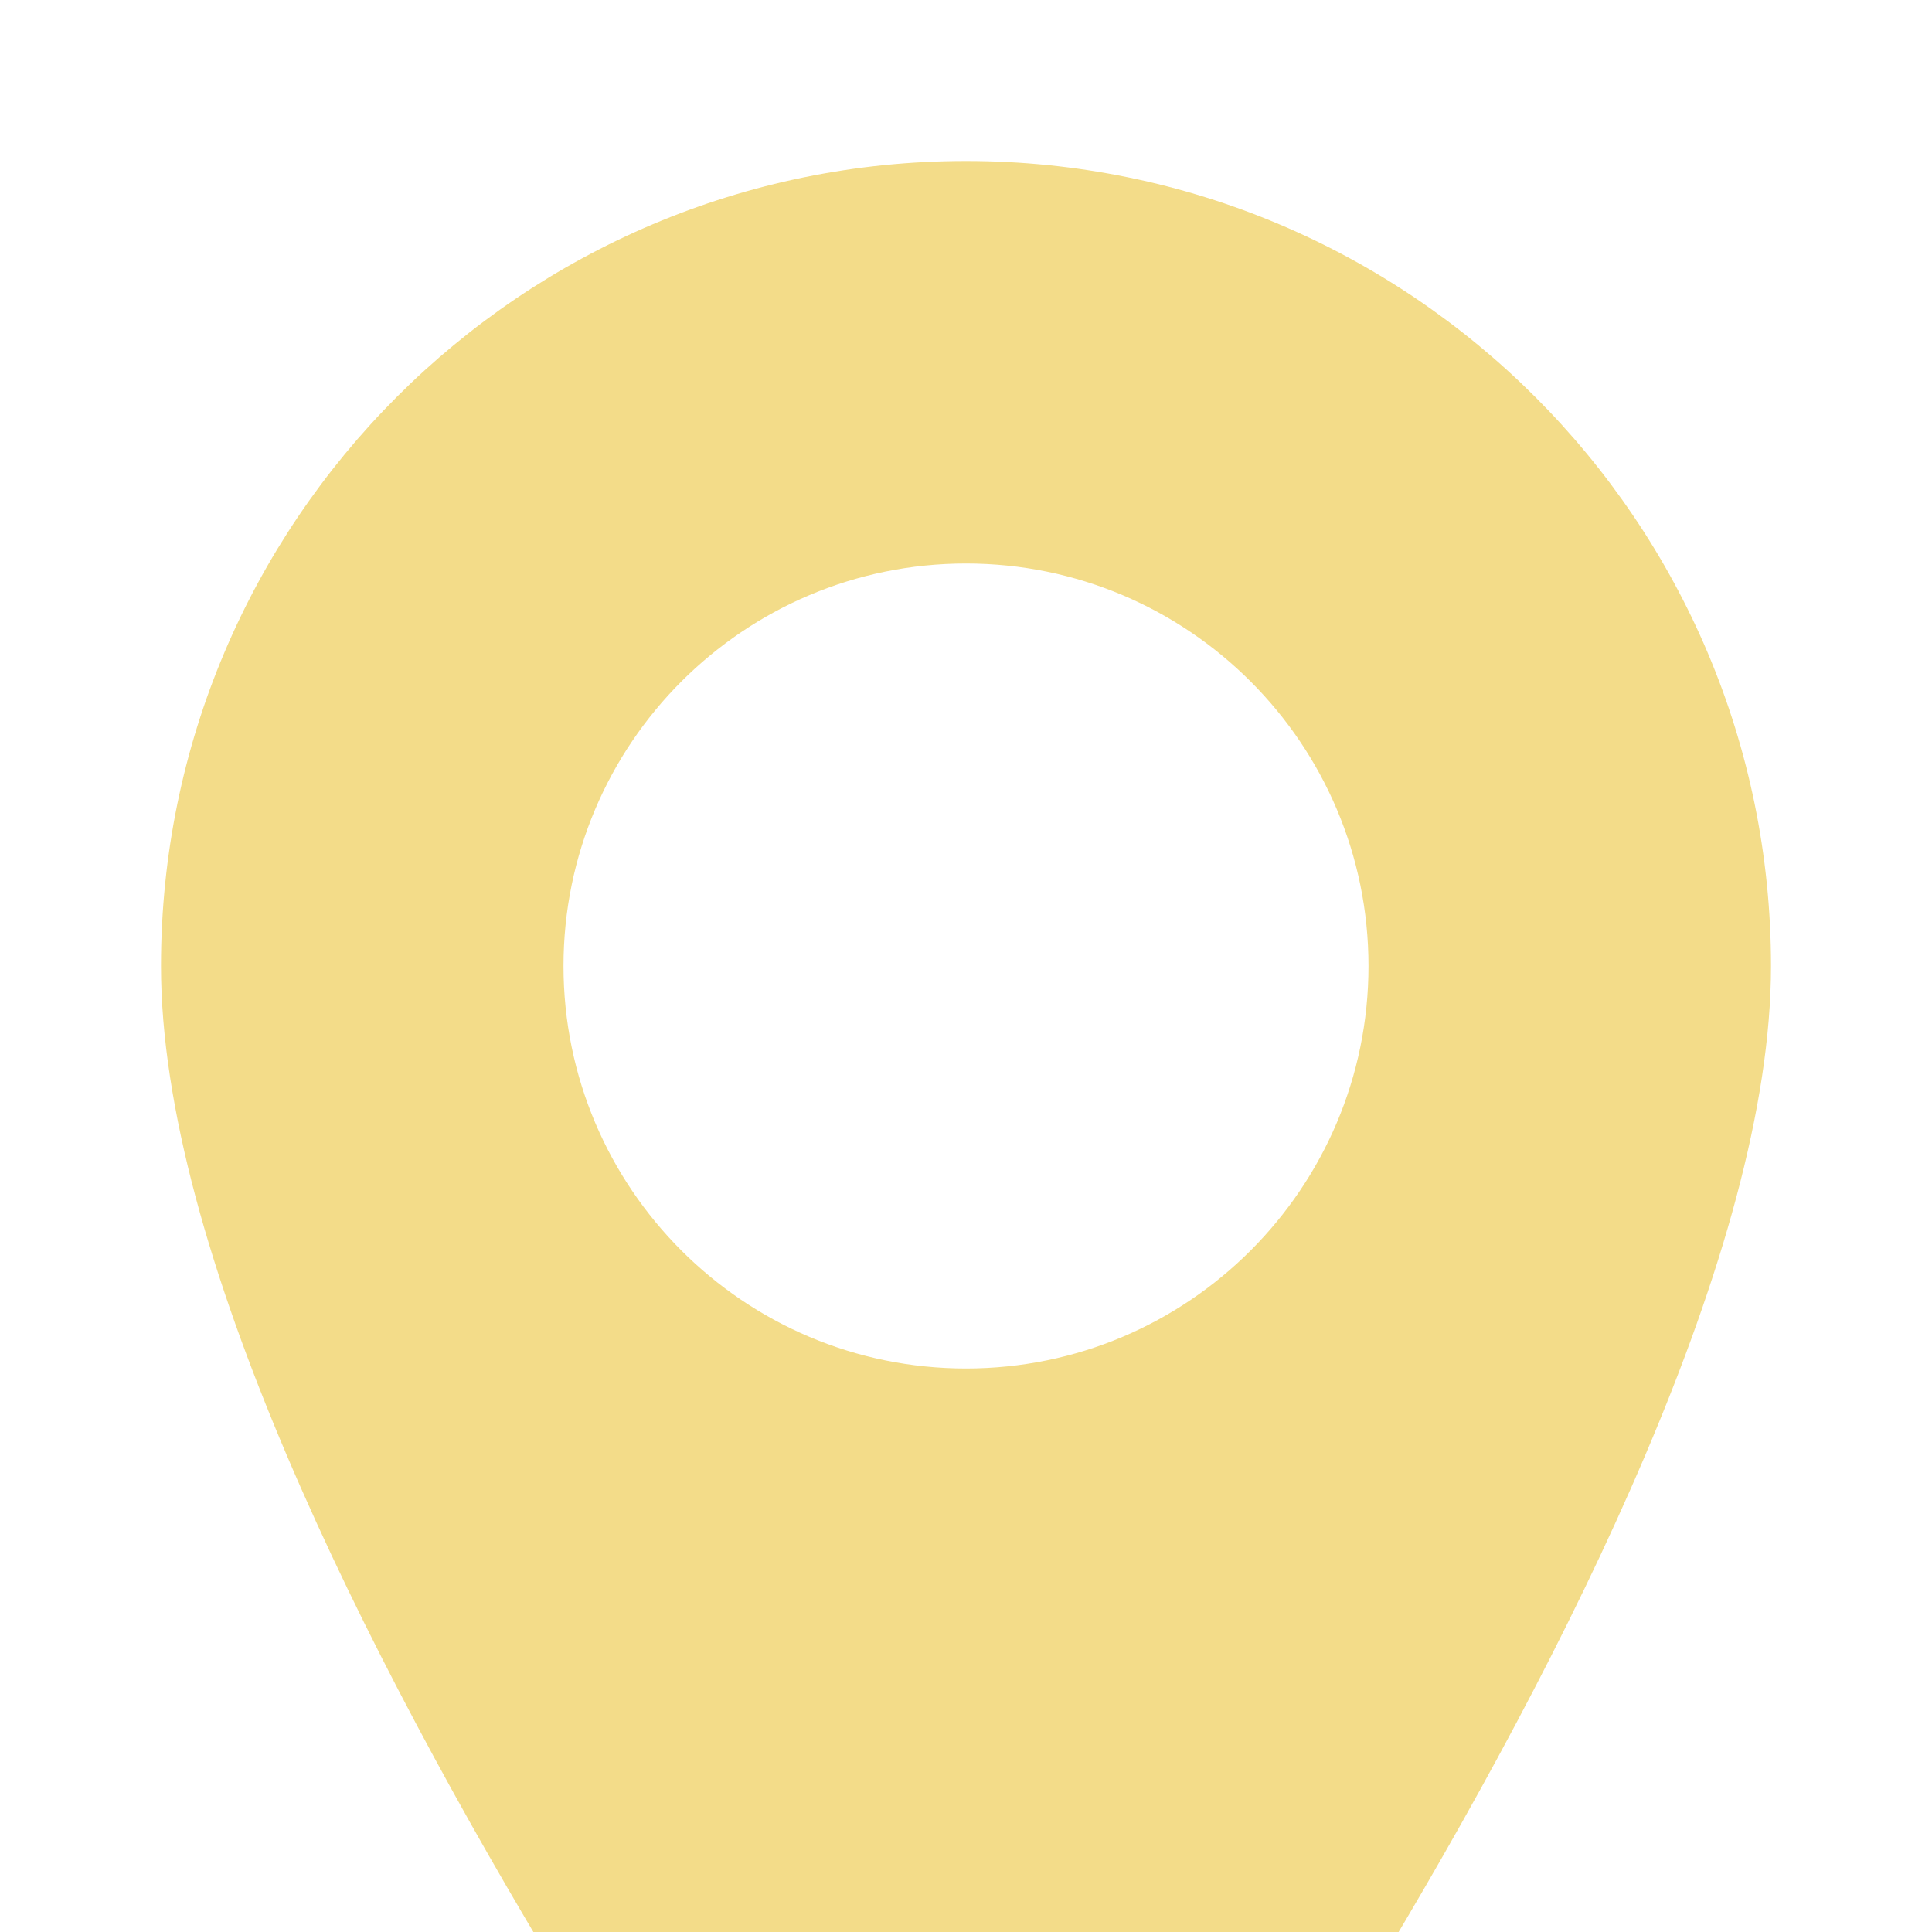
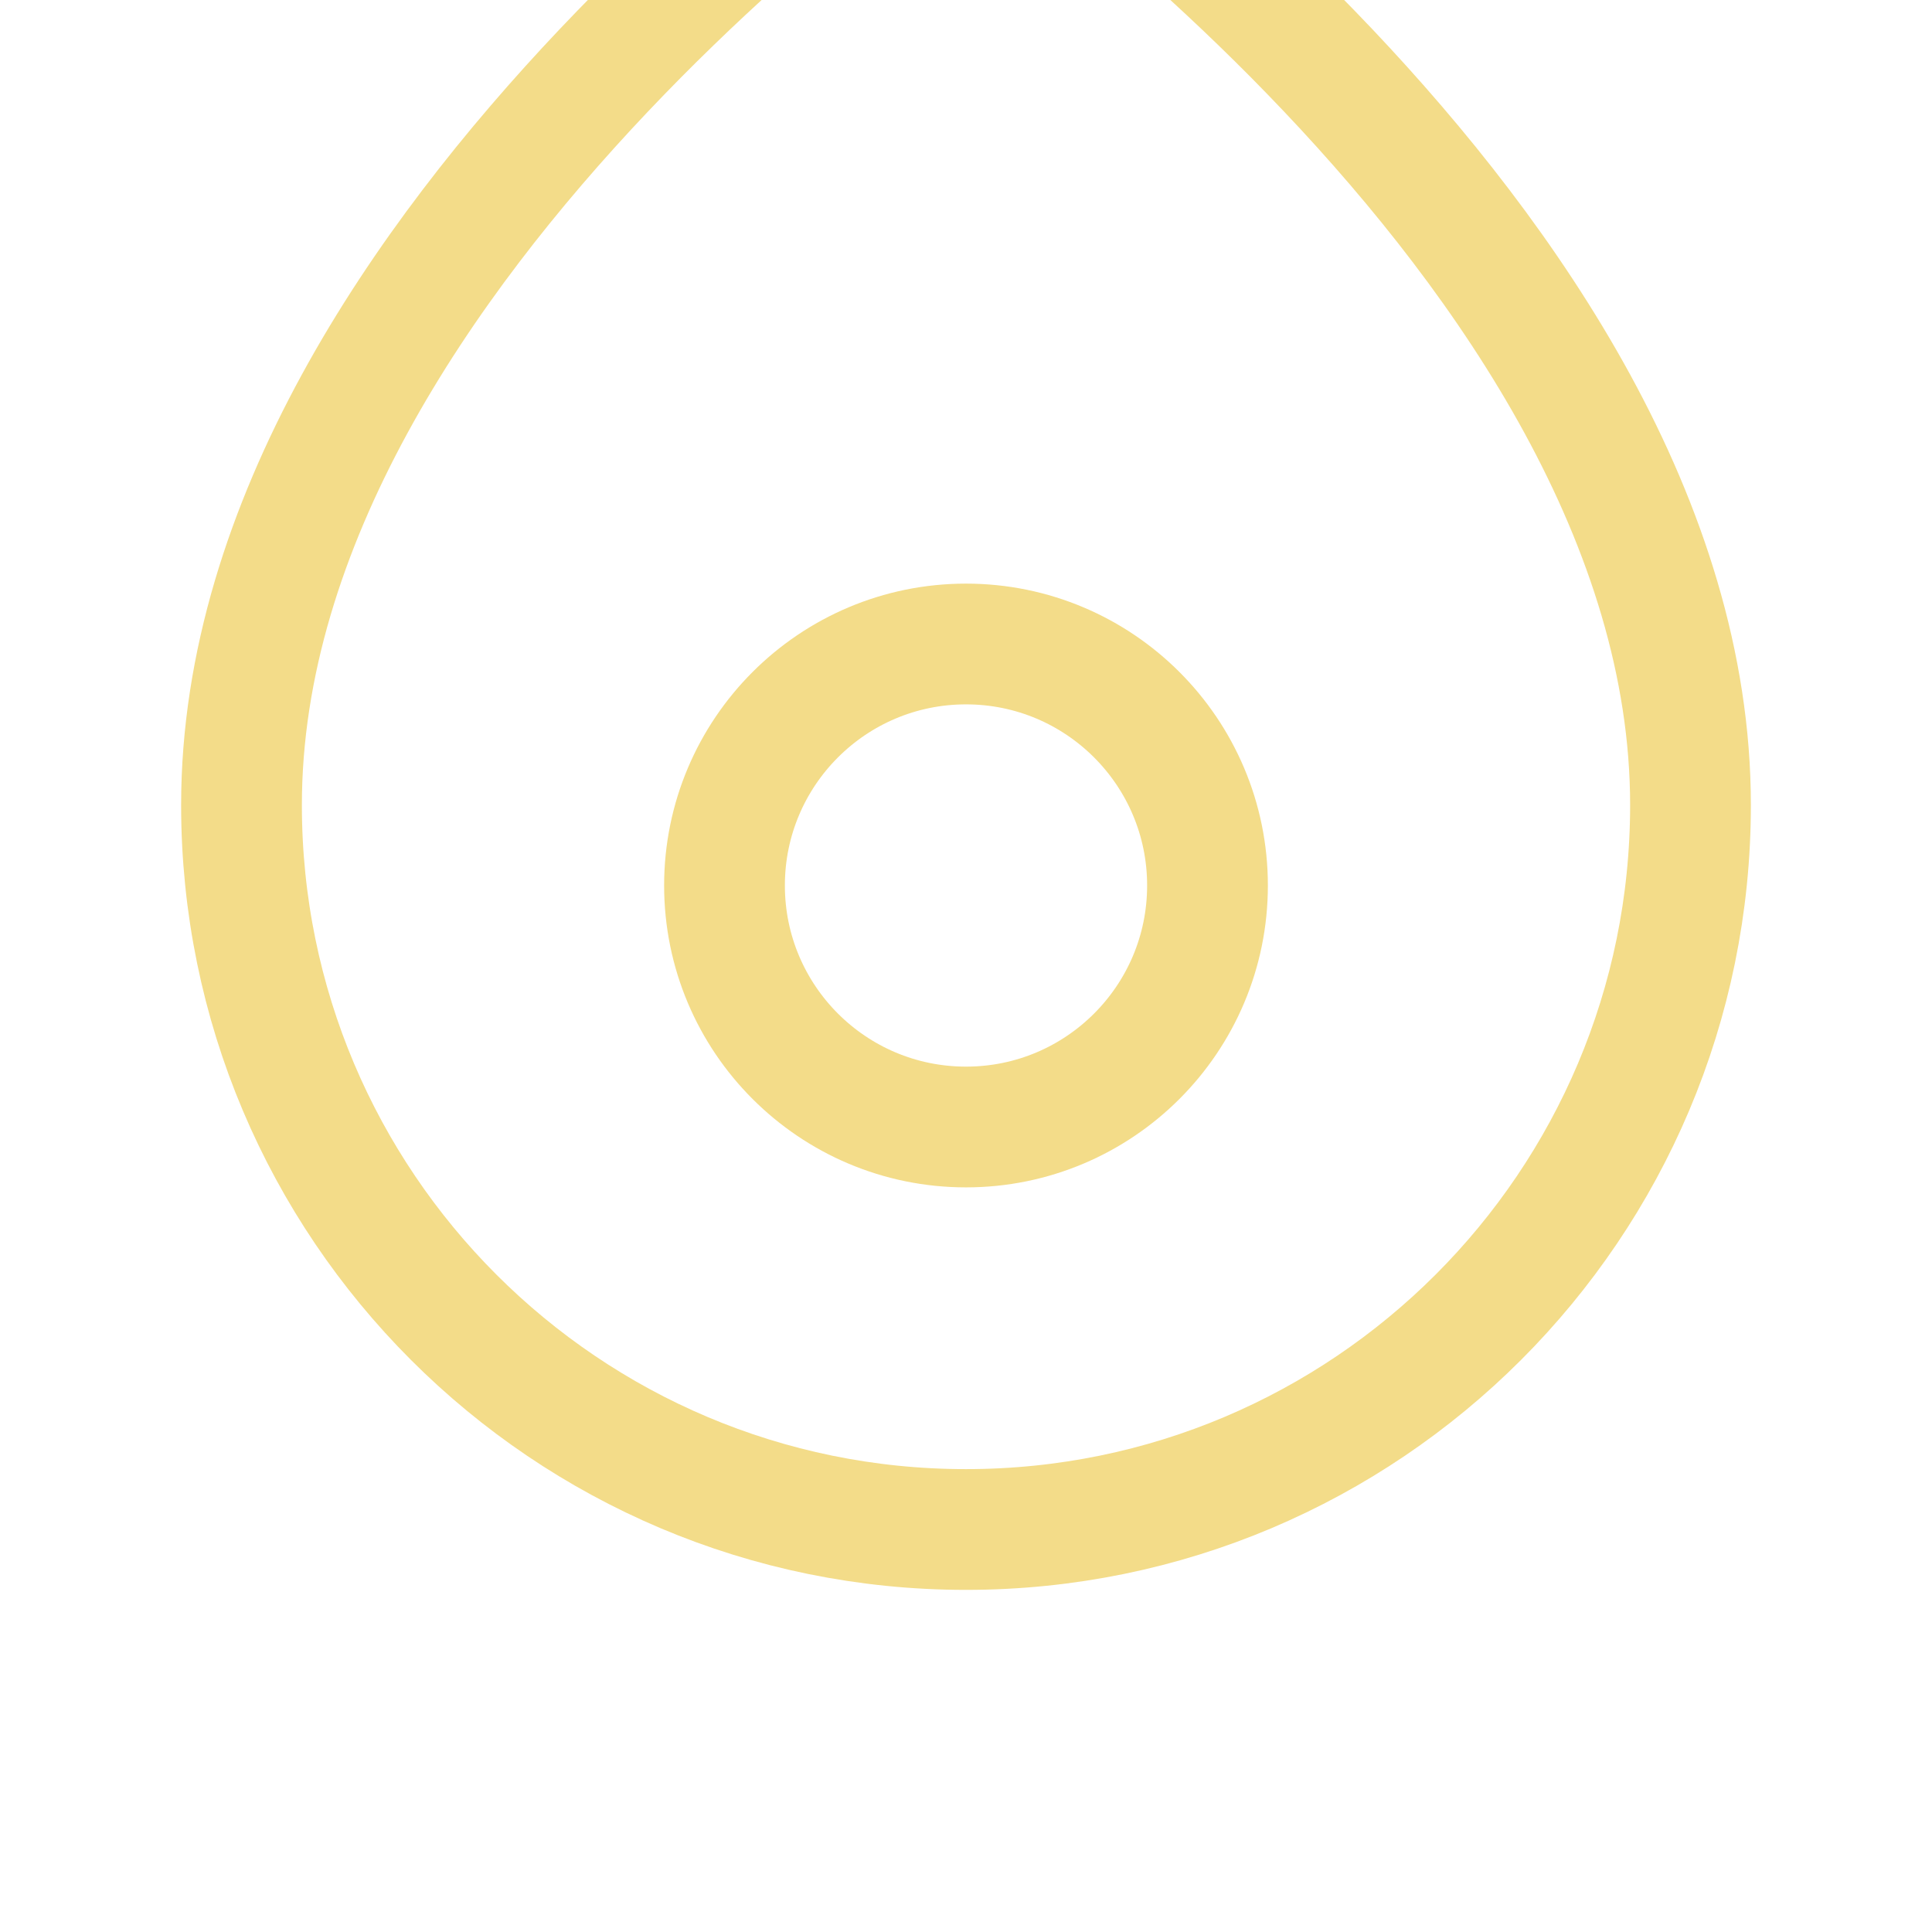
- <svg xmlns="http://www.w3.org/2000/svg" viewBox="0 0 24 24" fill="#f3dc89">
-   <path d="M12 2C6.48 2 2 6.48 2 12c0 7 10 20 10 20s10-13 10-20c0-5.52-4.48-10-10-10zm0 15c-2.76 0-5-2.24-5-5s2.24-5 5-5 5 2.24 5 5-2.24 5-5 5z" />
+ <svg xmlns="http://www.w3.org/2000/svg" viewBox="0 0 24 24" fill="none" stroke="#f3dc89" stroke-width="1.5" stroke-linecap="round" stroke-linejoin="round">
+   <path d="M21 10c0-7-9-13-9-13s-9 6-9 13a9 9 0 0 0 18 0z" />
+   <circle cx="12" cy="11" r="3" fill="none" />
</svg>
